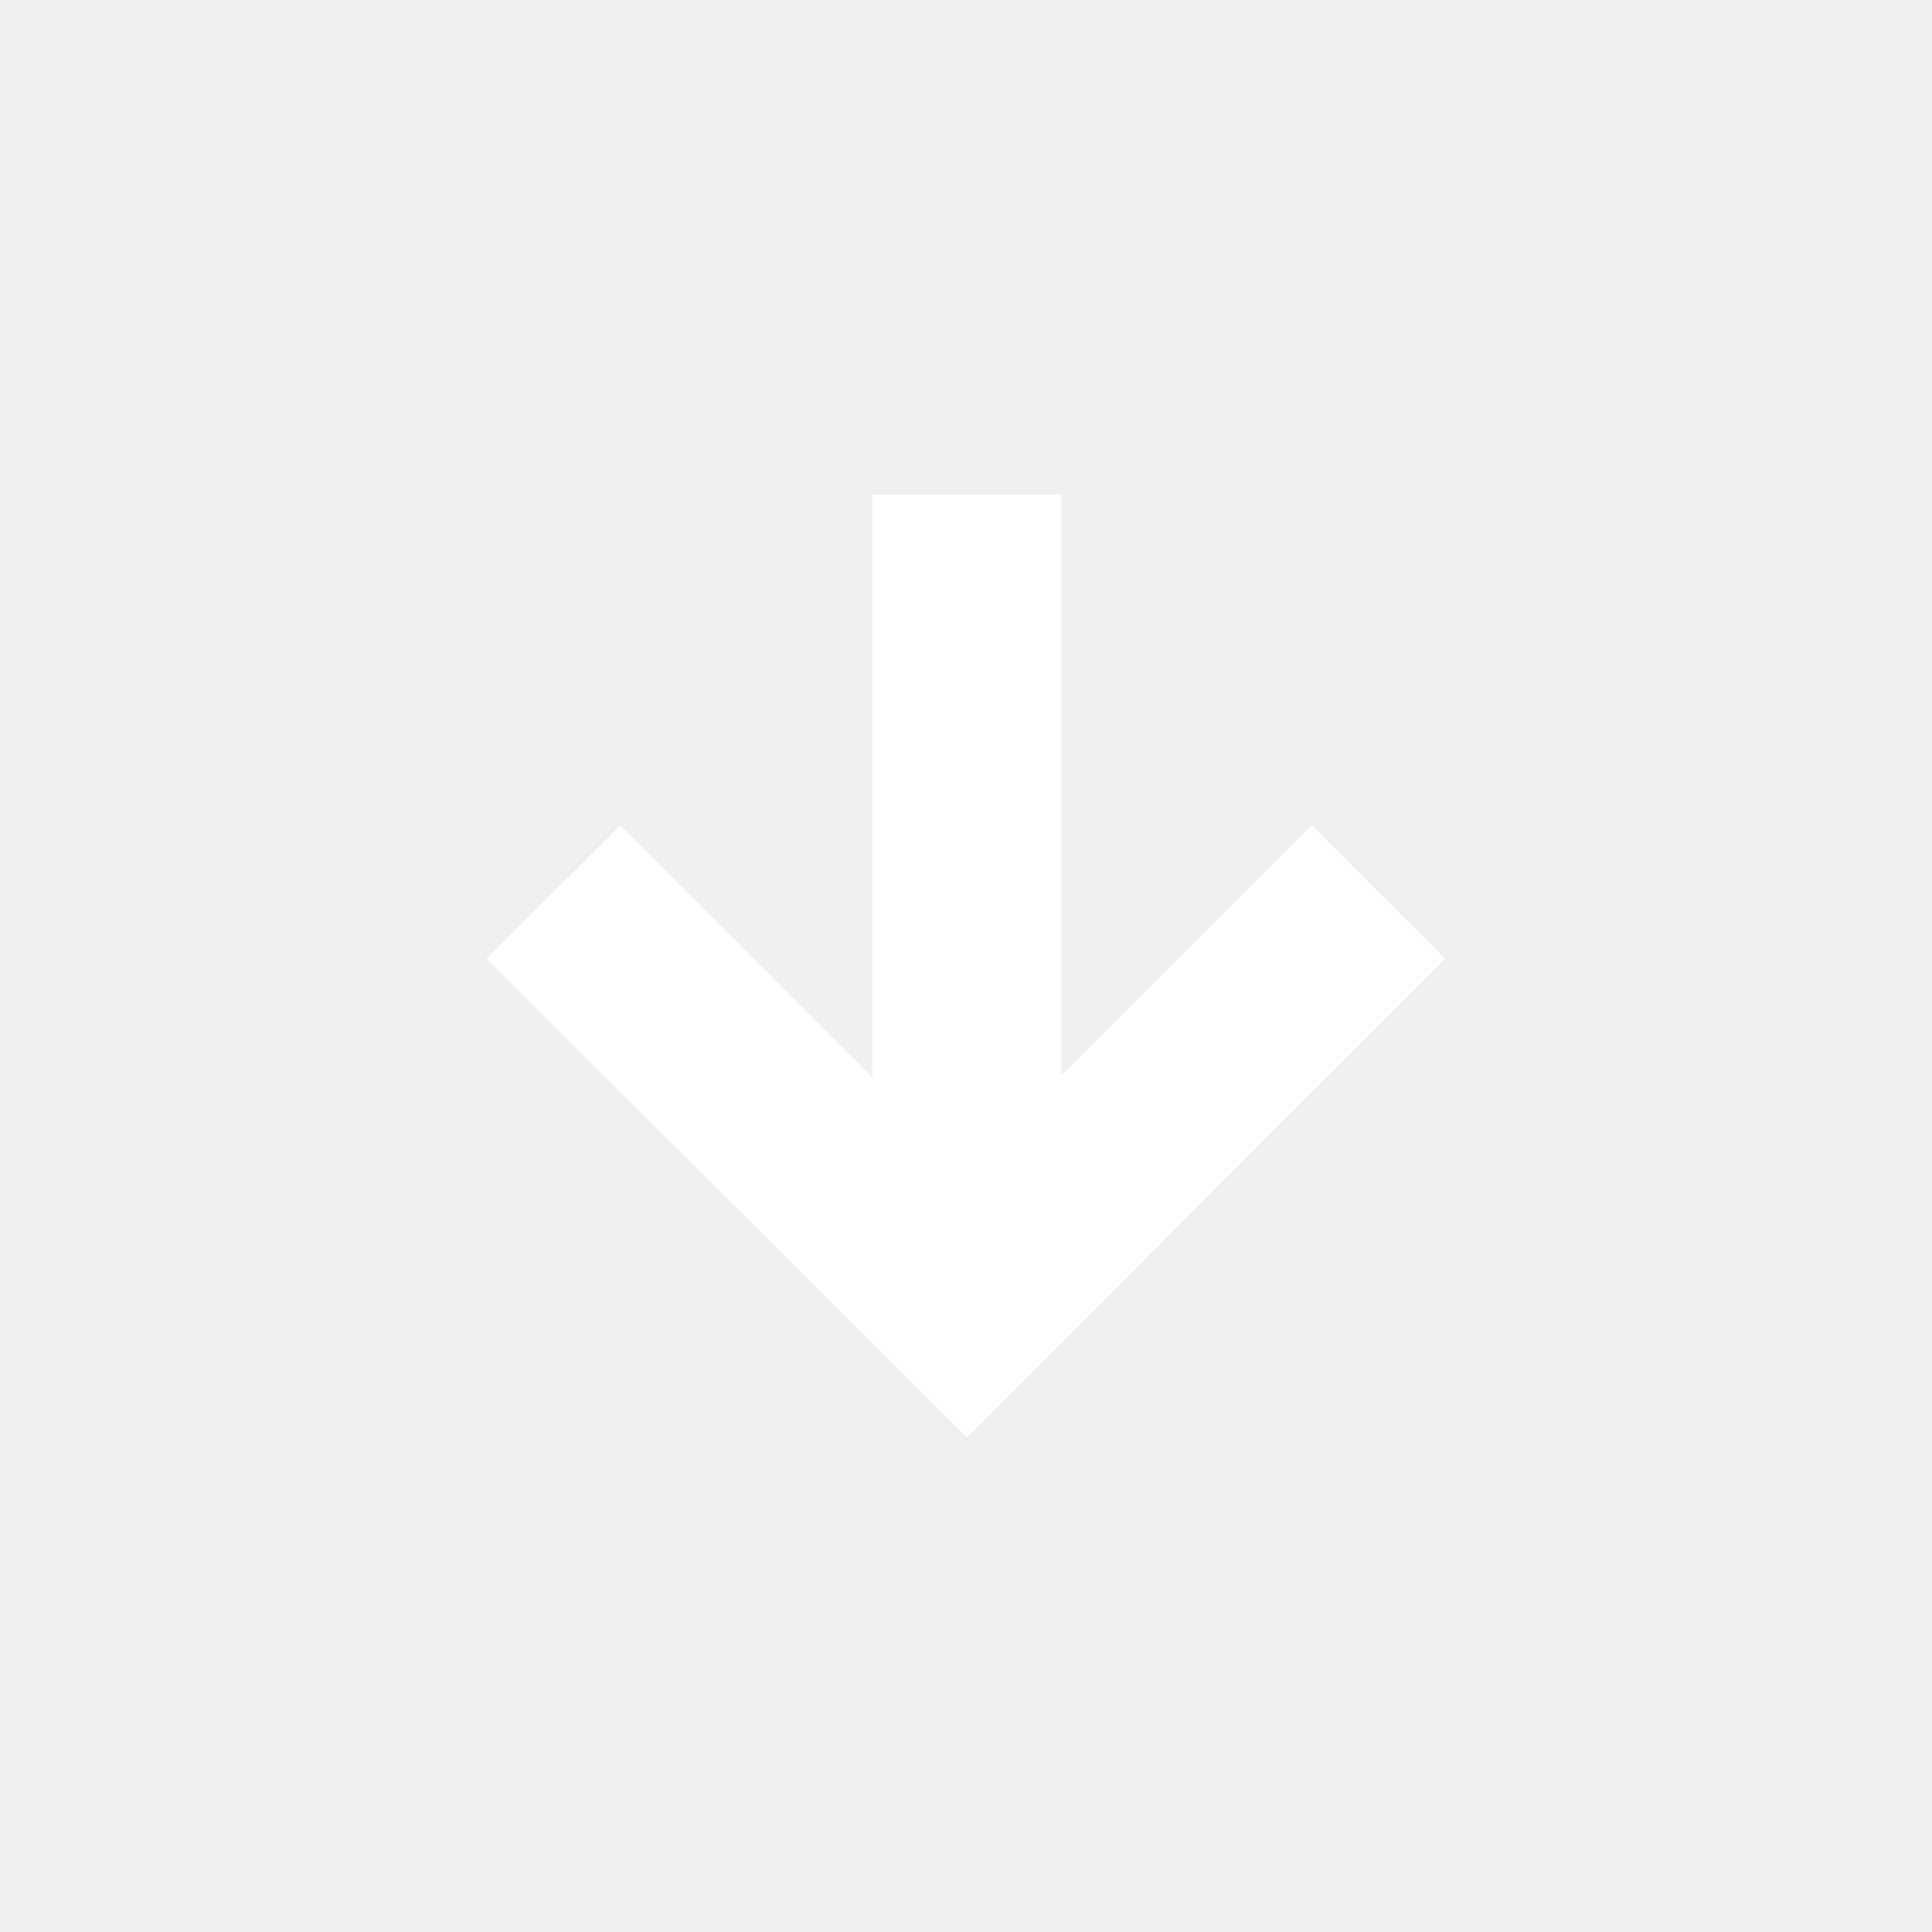
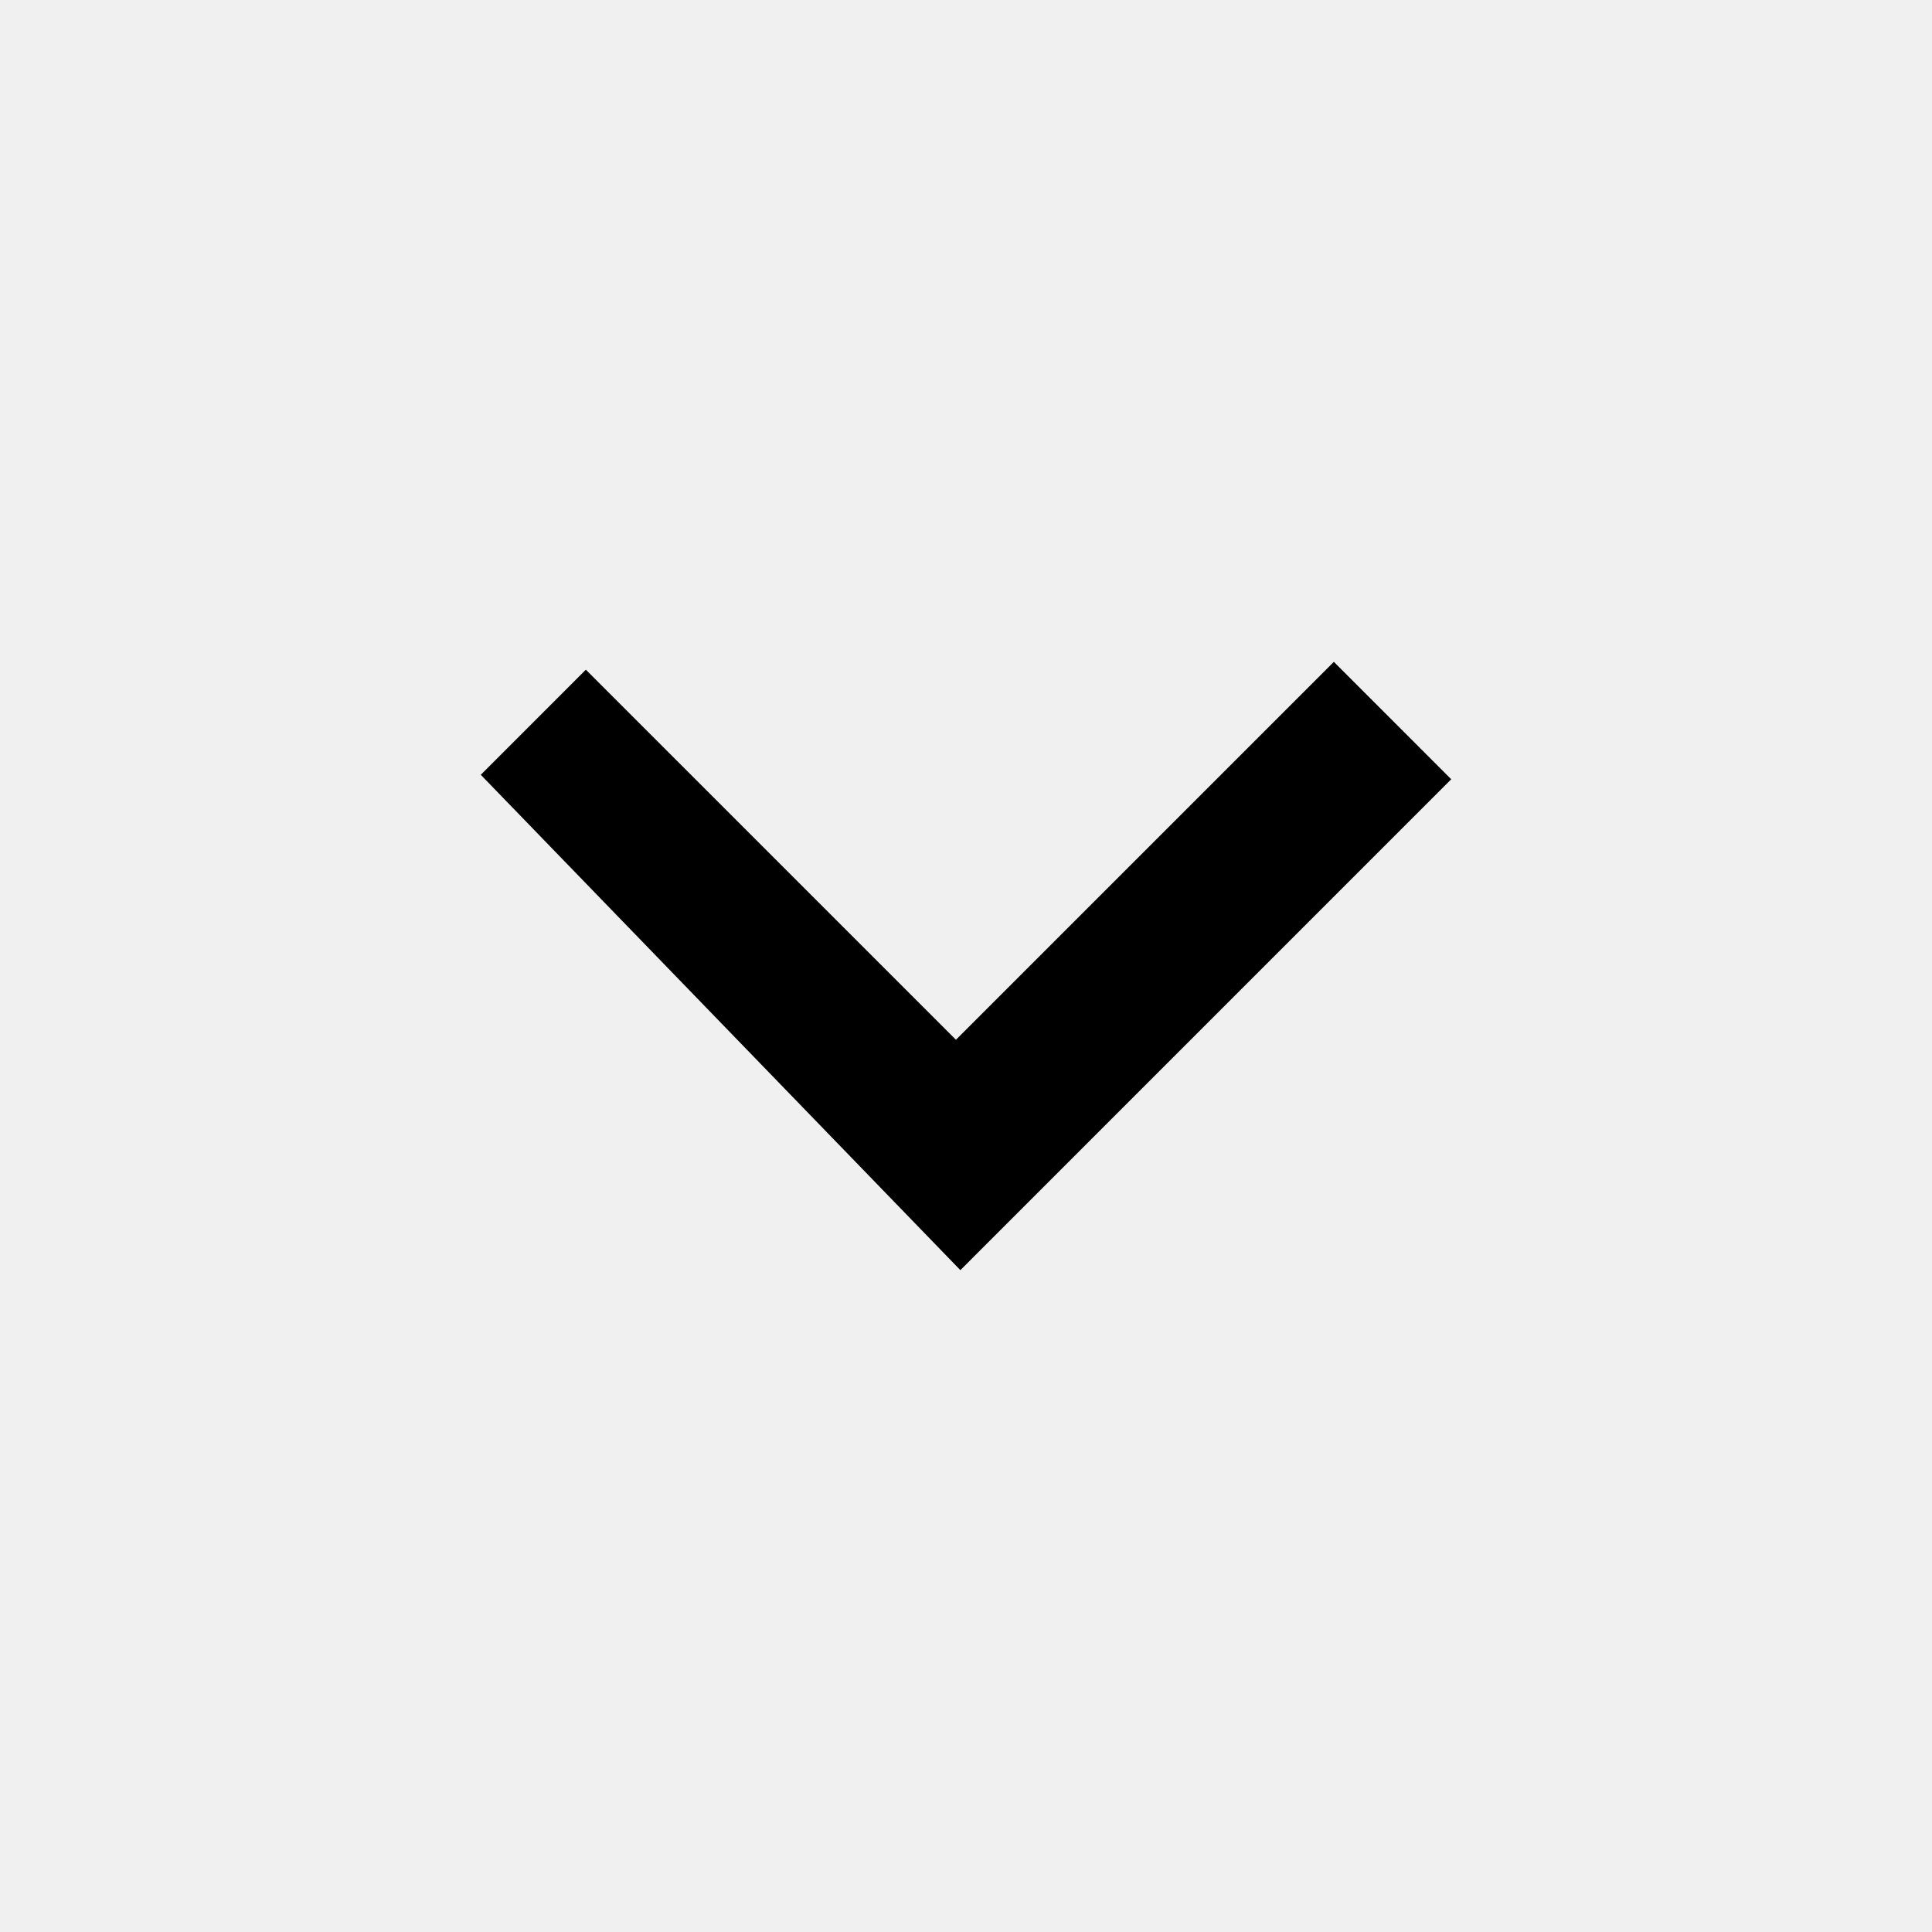
- <svg xmlns="http://www.w3.org/2000/svg" version="1.1" id="Layer_1" x="0px" y="0px" width="16px" height="16px" viewBox="0 0 16 16" style="enable-background:new 0 0 16 16;" xml:space="preserve">
-   <g id="style-keyboard-folding-button-background" style="opacity:0.55;">
-     <path style="fill:#676767;" d="" />
-   </g>
-   <polygon style="fill:#FFFFFF;" points="8.007,11.904 11.968,7.941 10.862,6.835 8.79,8.907 8.79,4.096 7.226,4.096 7.226,8.923   5.138,6.836 4.03,7.941 " />
+ <svg xmlns="http://www.w3.org/2000/svg" id="svg3664" height="120" width="120" version="1.1">
+   <path id="style-keyicon-twelvekeys-function" fill-rule="nonzero" fill="#000" d="M59.65,78.891,90.138,48.401,82.848,41.109,59.375,64.582,36.388,41.596,29.862,48.124" />
</svg>
